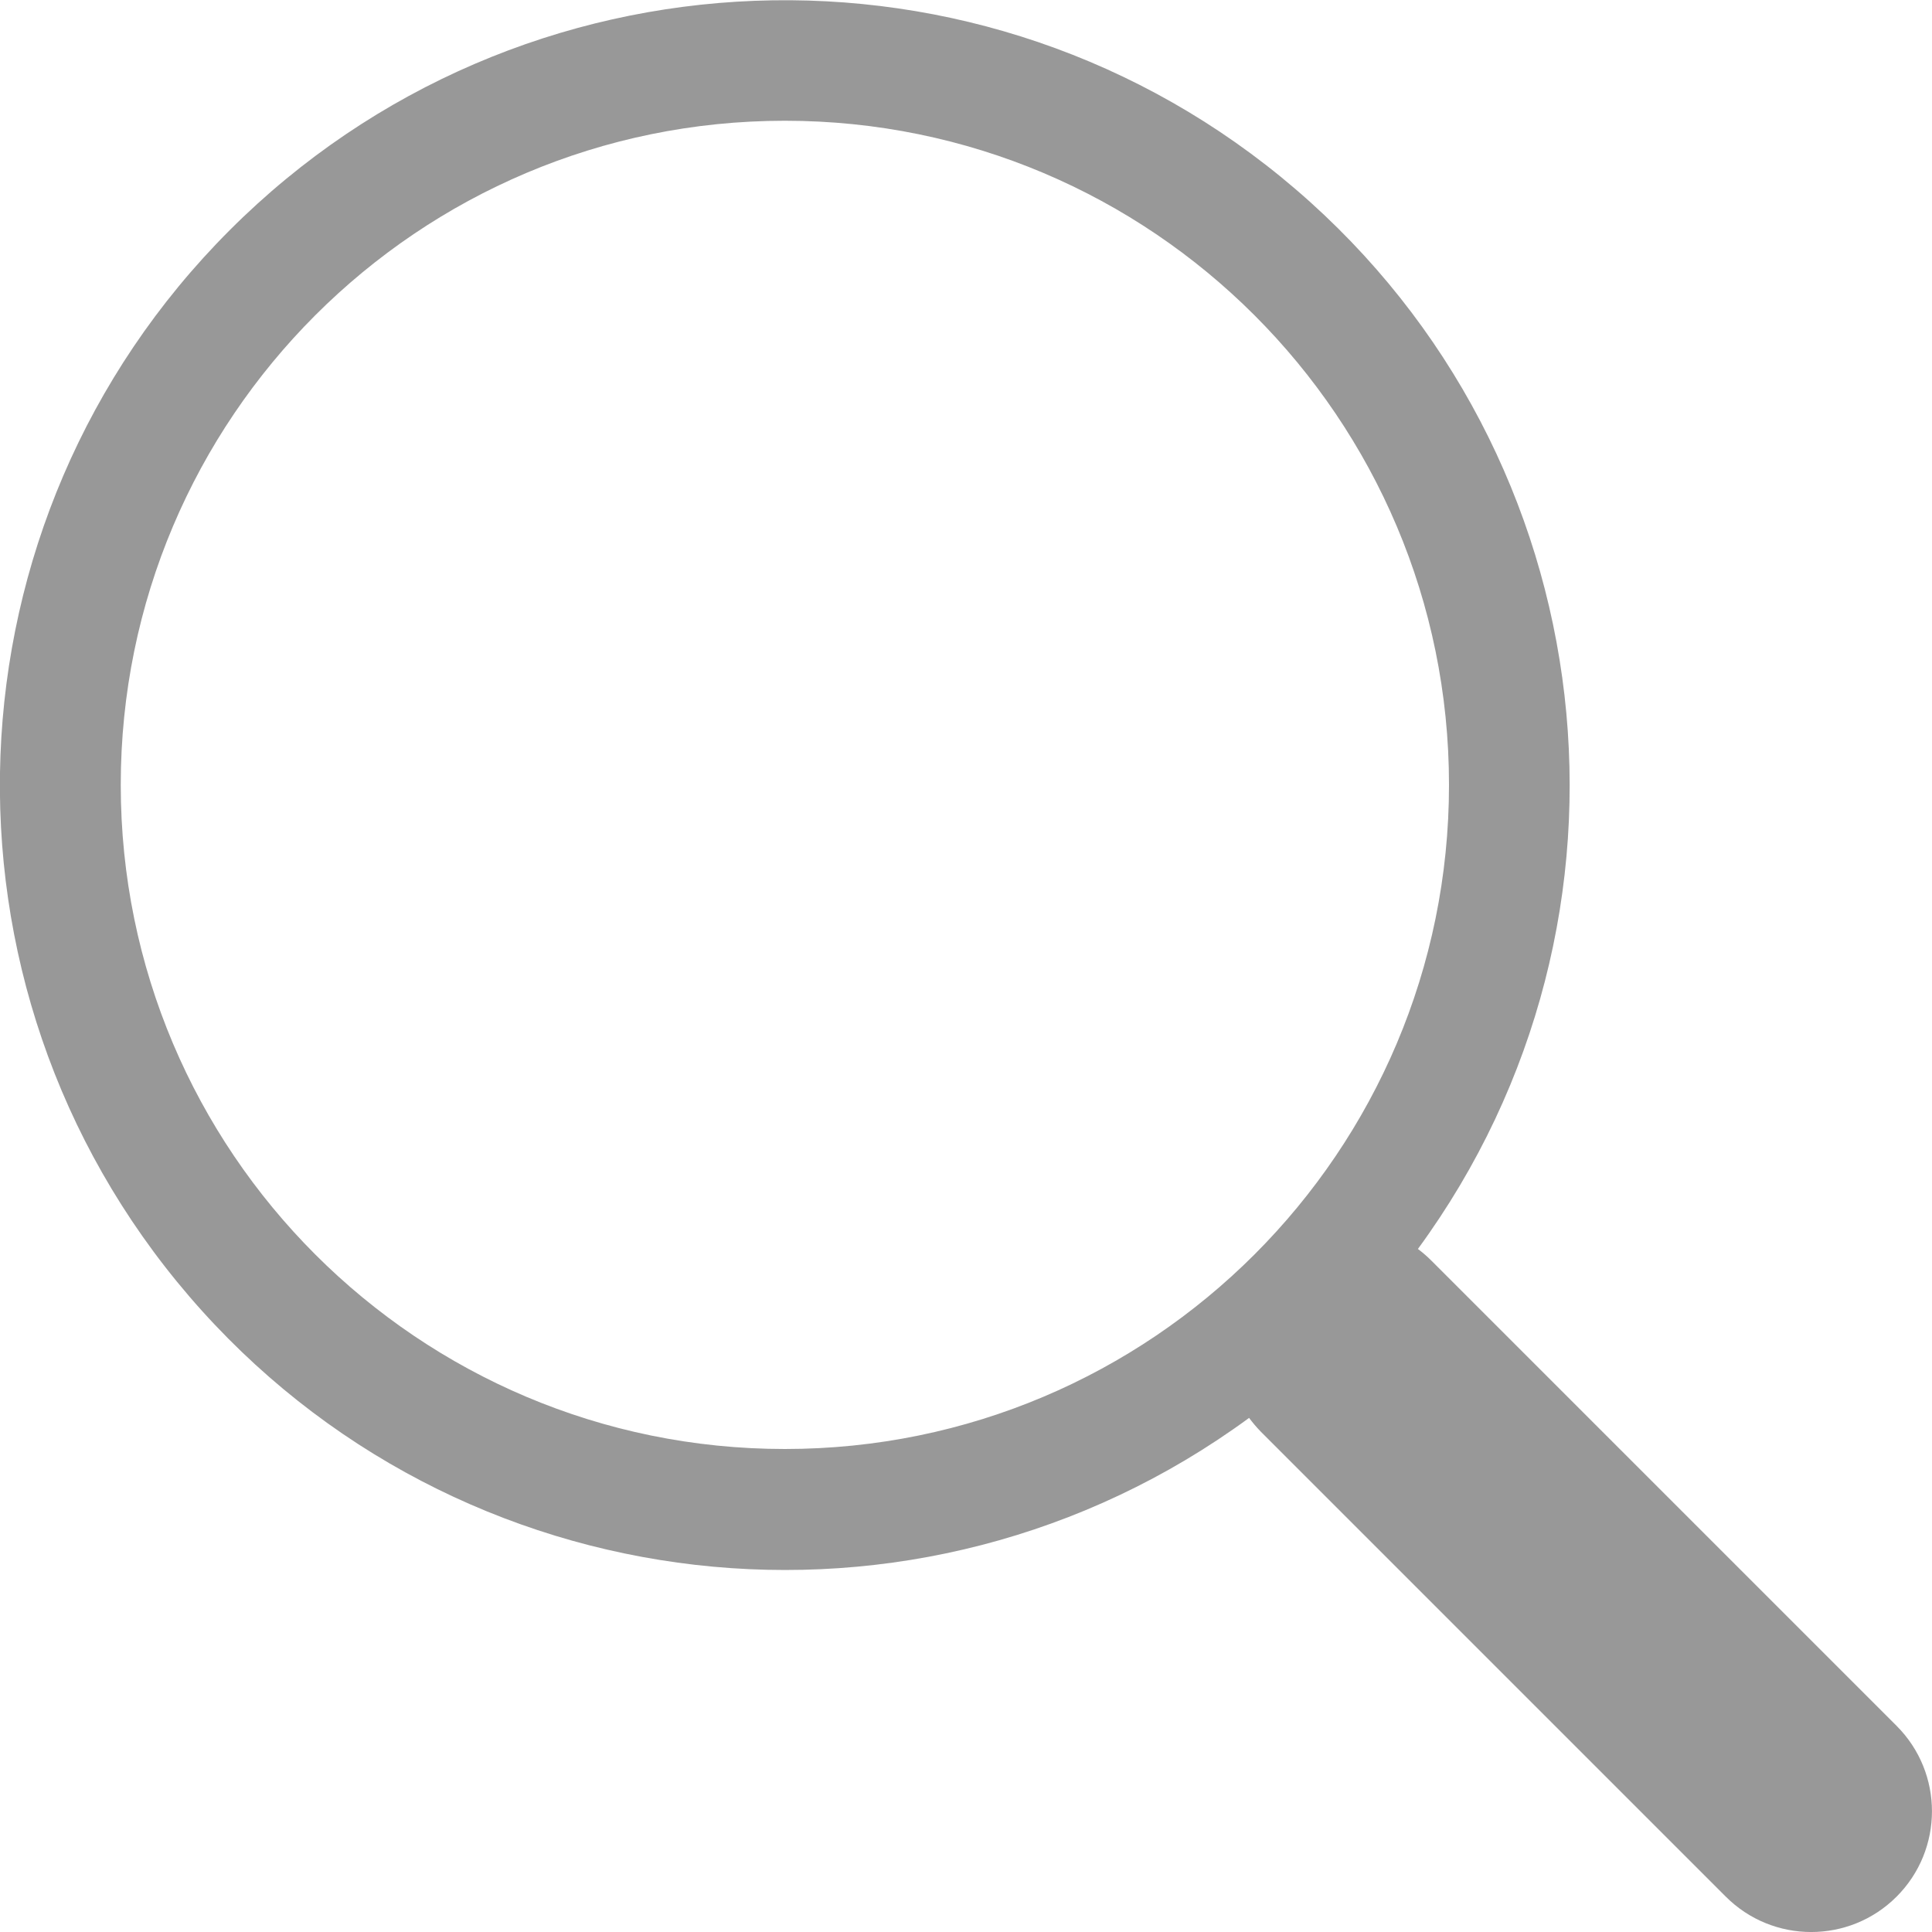
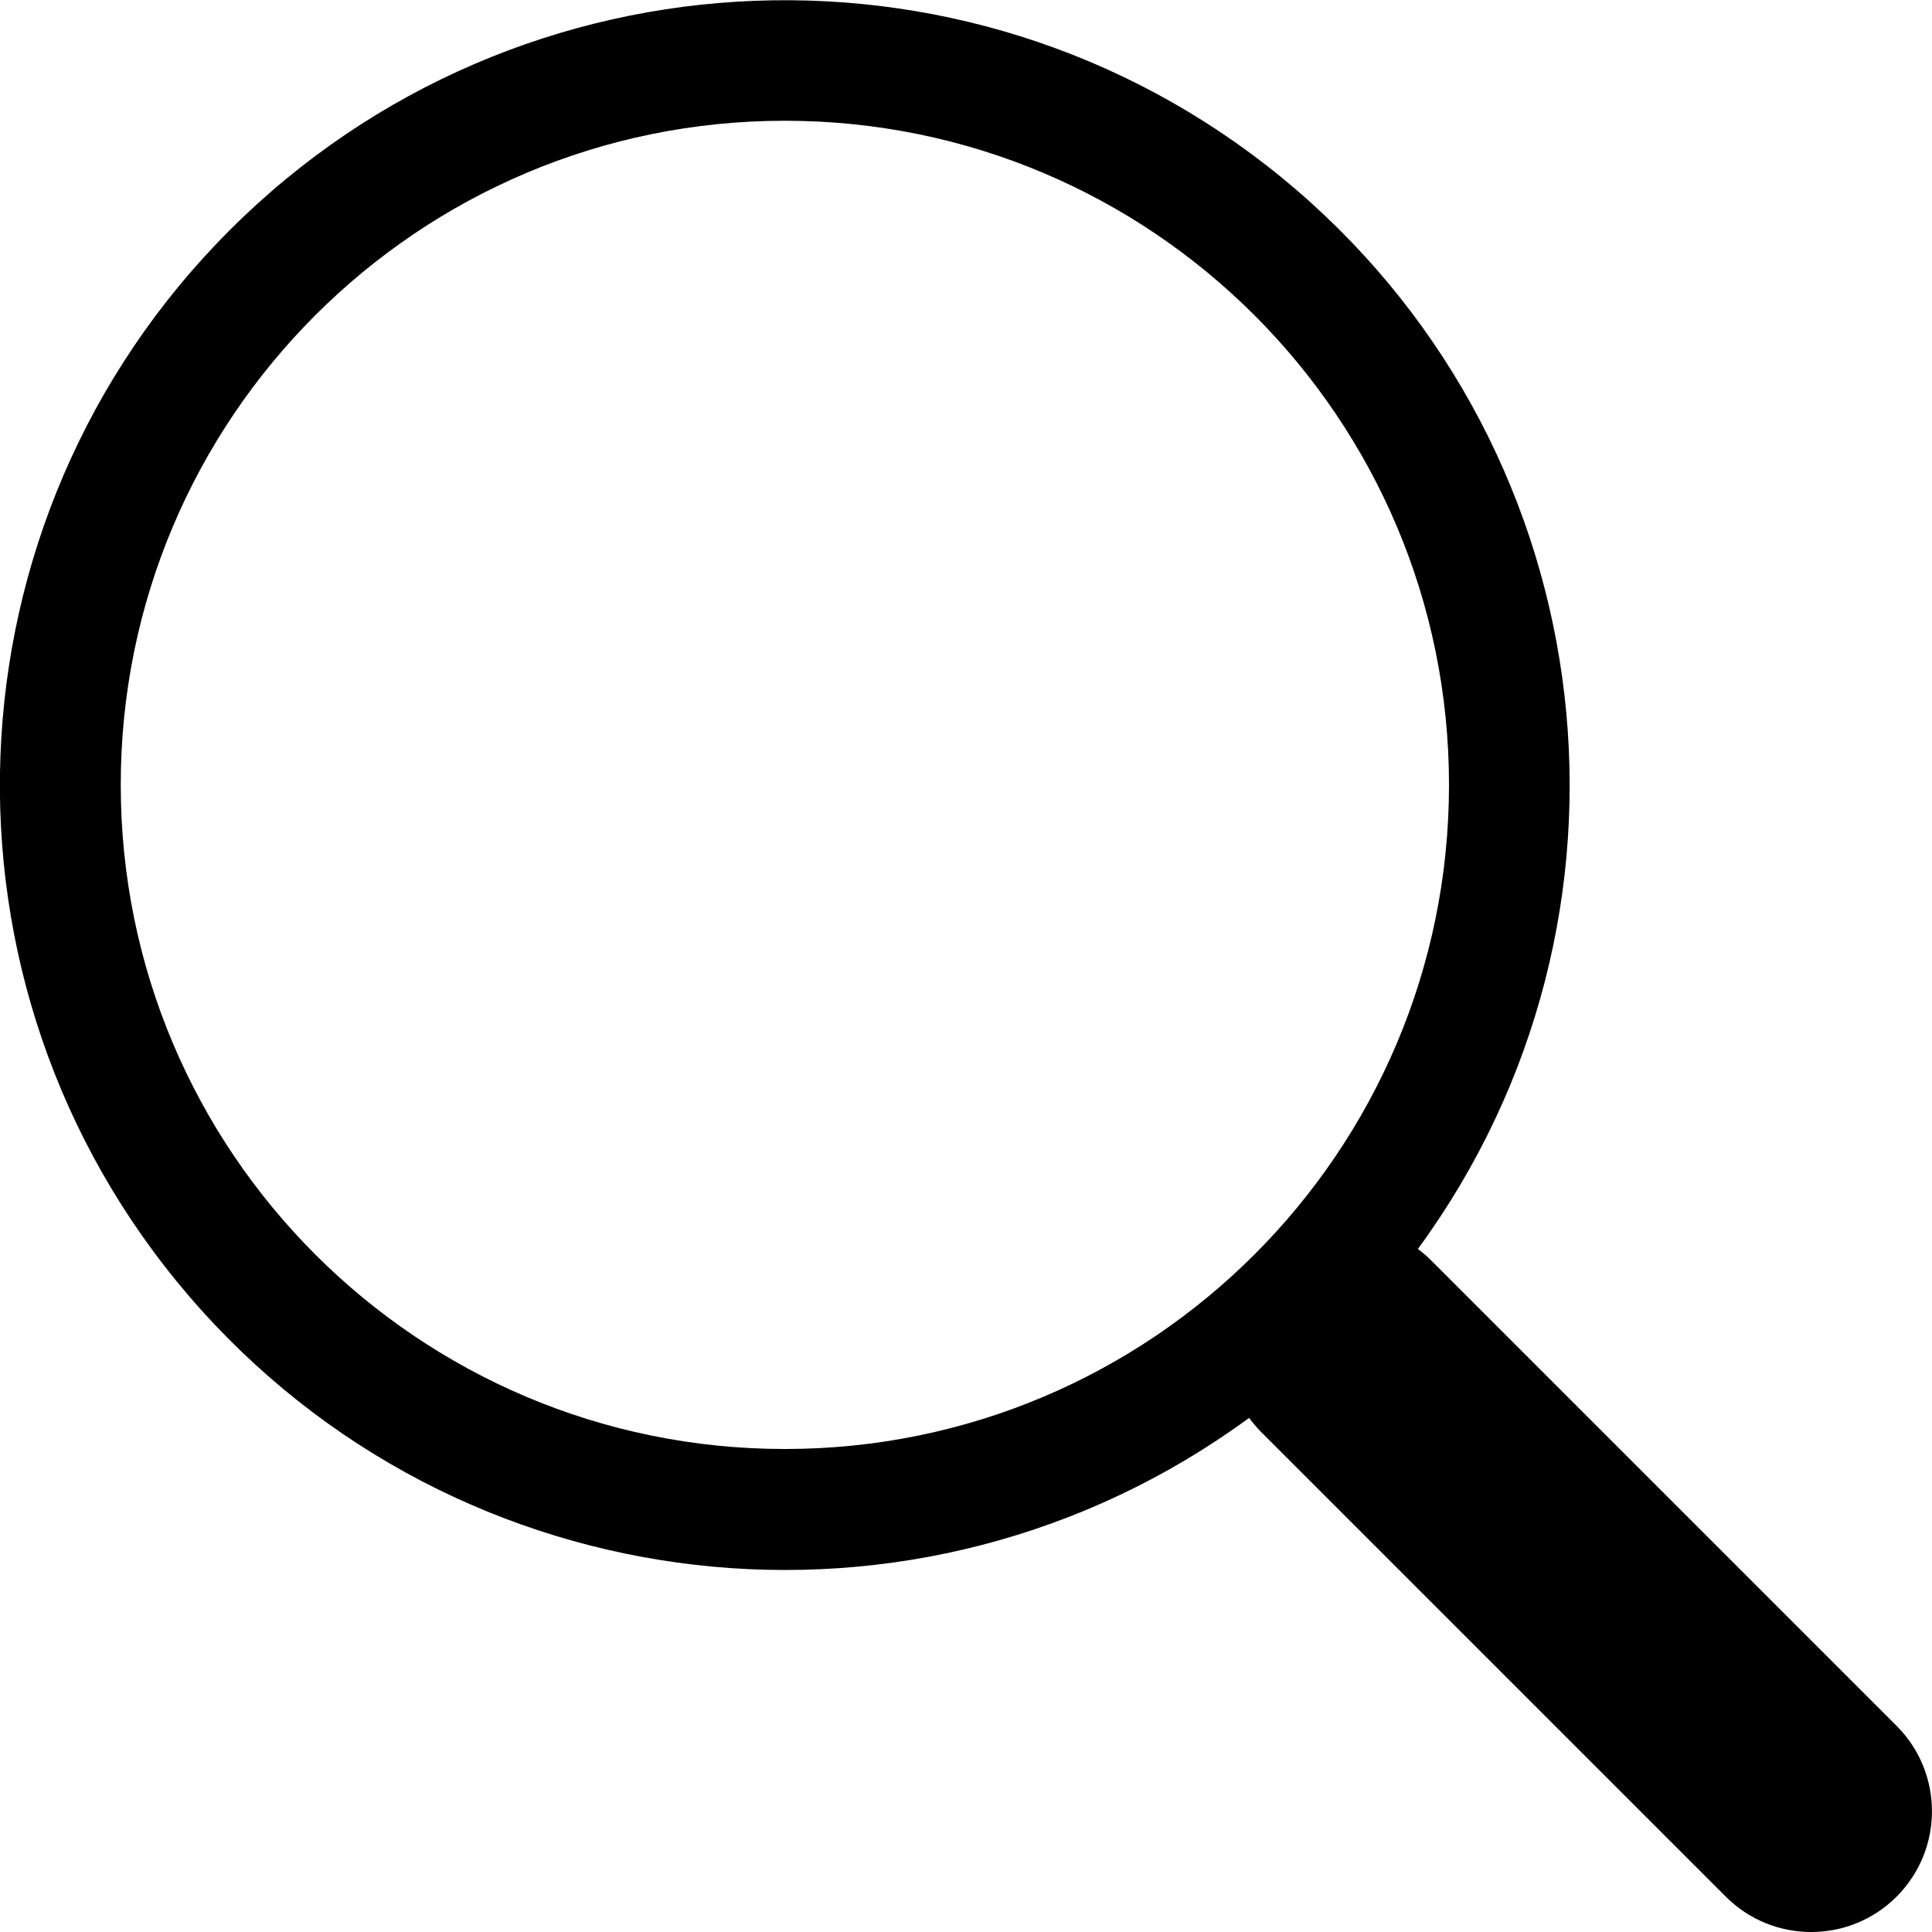
- <svg xmlns="http://www.w3.org/2000/svg" width="100%" height="100%" fill="rgba(51, 51, 51, 0.5)" class="bi bi-search" viewBox="0 0 16 16">
+ <svg xmlns="http://www.w3.org/2000/svg" width="100%" height="100%" fill="currentColor" class="bi bi-search" viewBox="0 0 16 16">
  <path d="M11.742 10.344a6.5 6.5 0 1 0-1.397 1.398h-.001c.03.04.062.078.098.115l3.85 3.85a1 1 0 0 0 1.415-1.414l-3.85-3.85a1.007 1.007 0 0 0-.115-.1zM12 6.5a5.5 5.5 0 1 1-11 0 5.5 5.5 0 0 1 11 0z" />
</svg>
